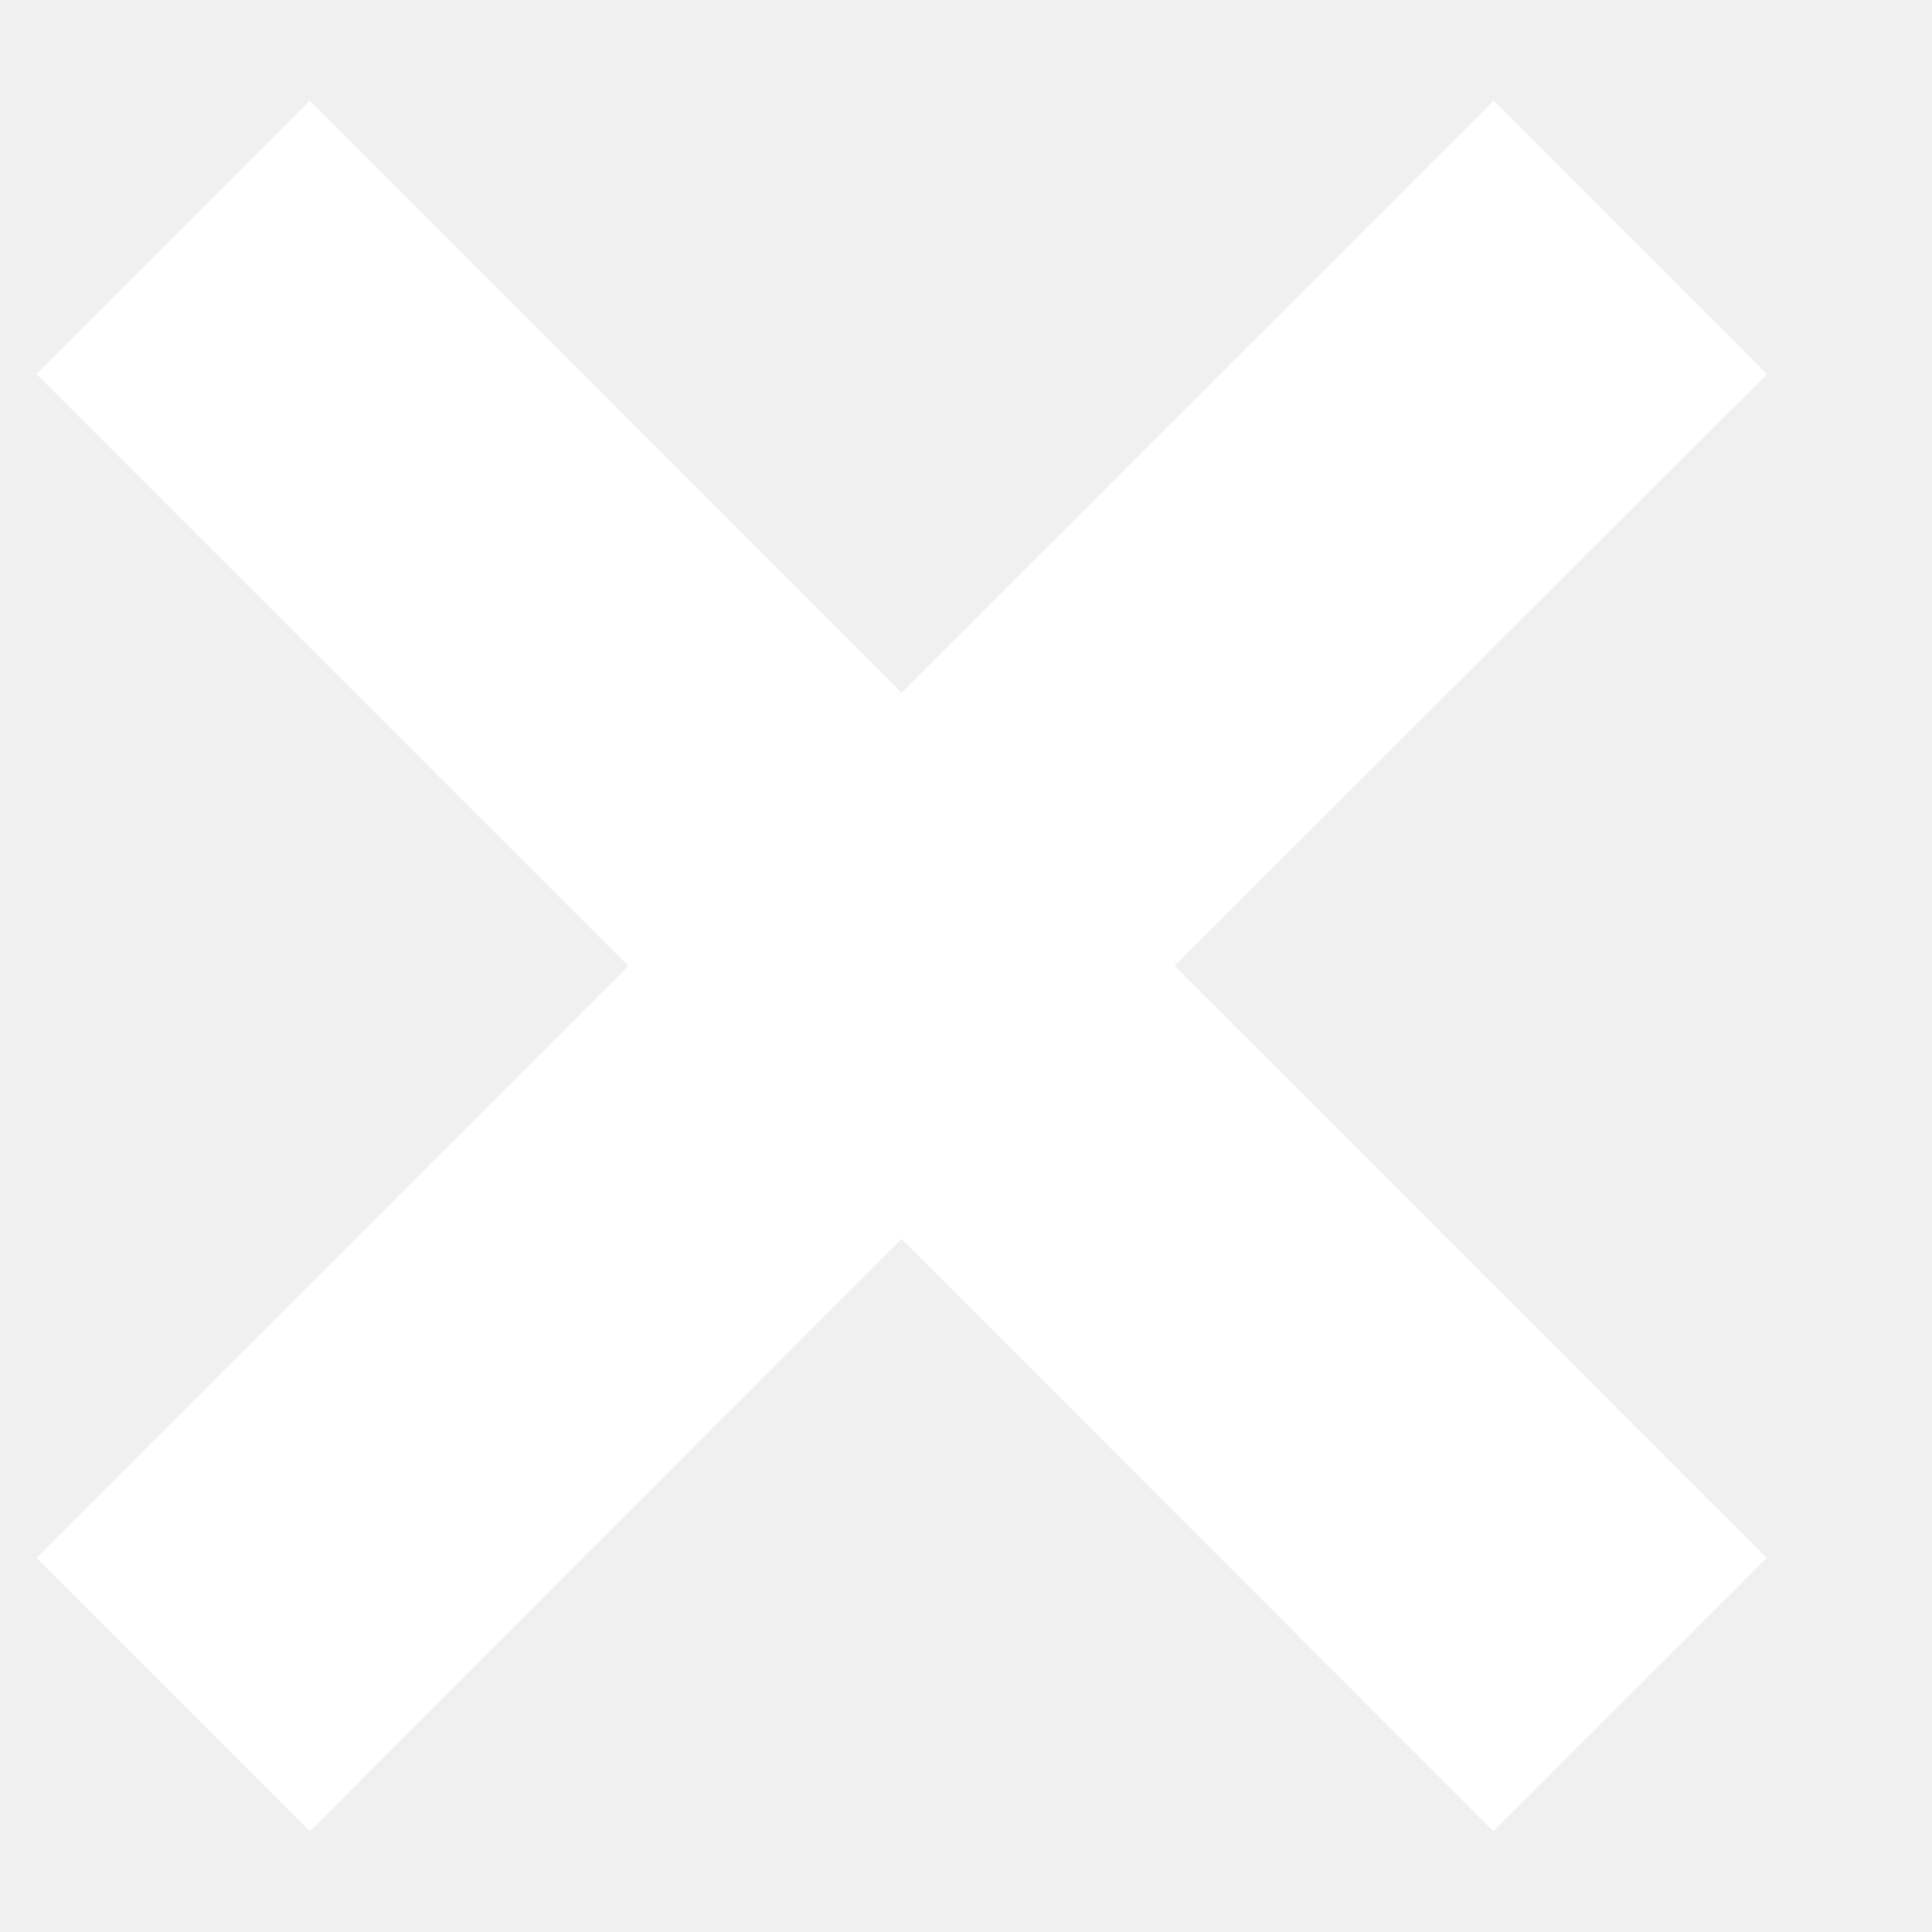
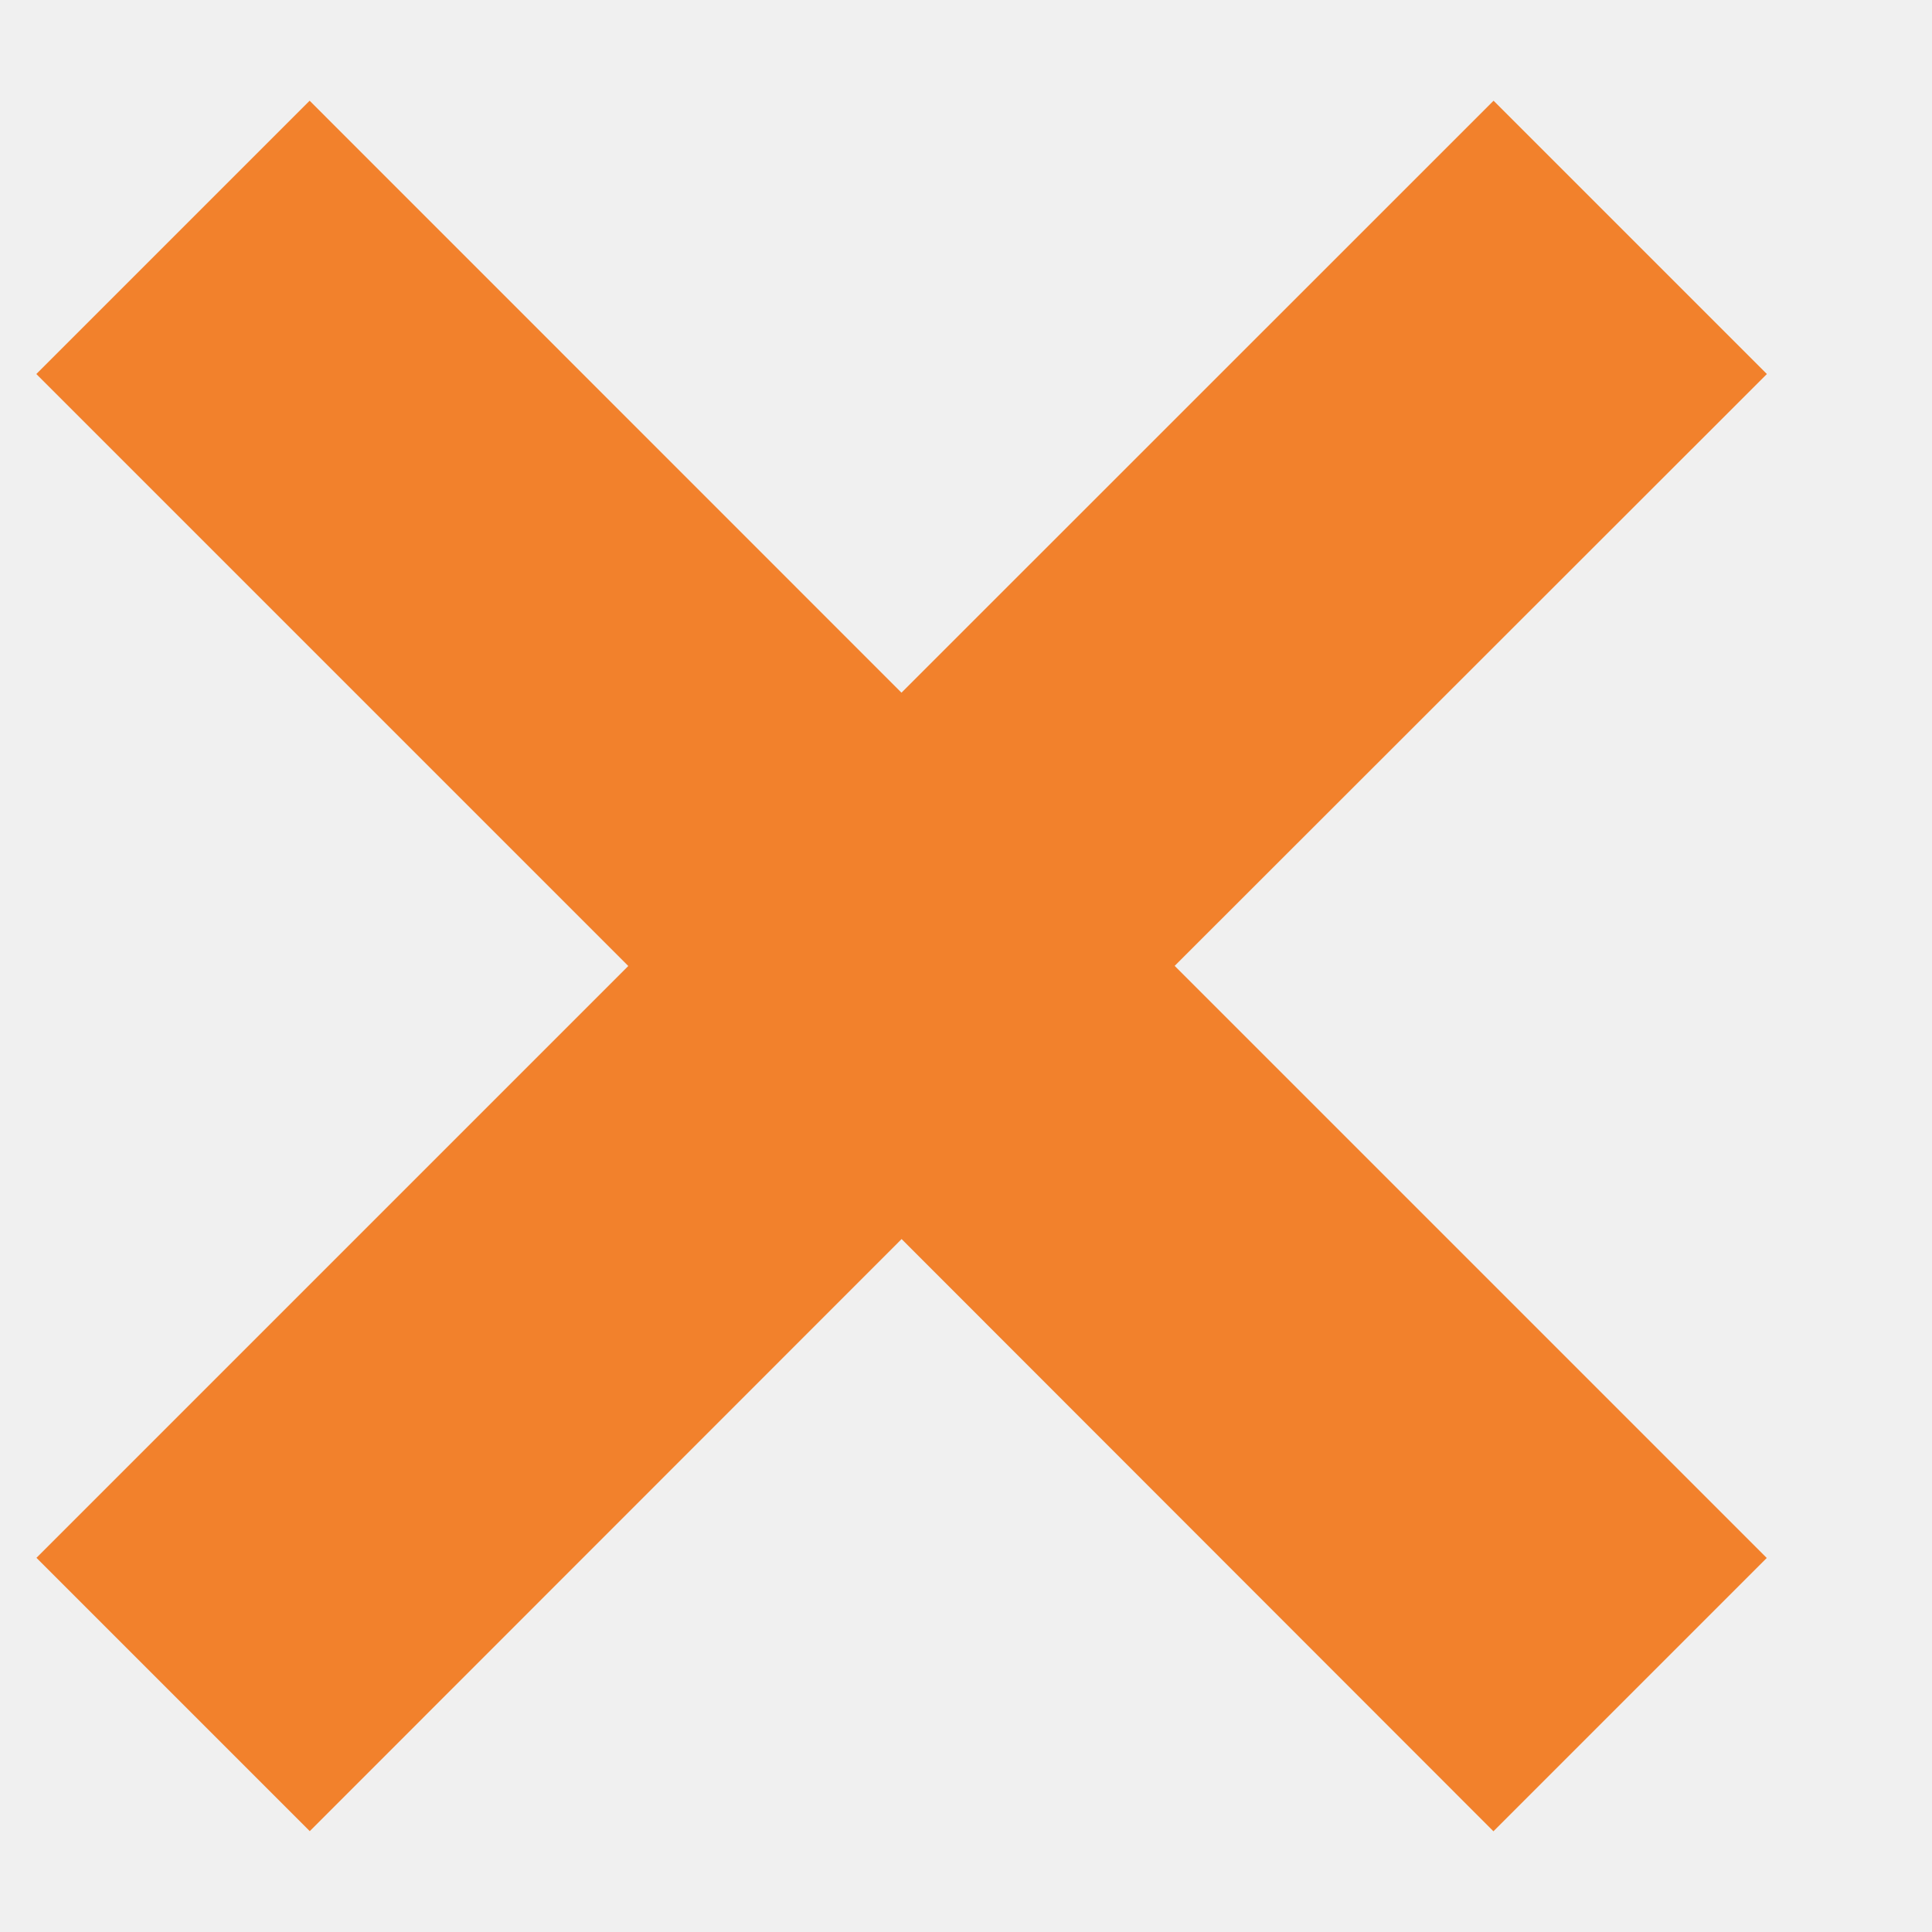
<svg xmlns="http://www.w3.org/2000/svg" width="15" height="15">
-   <path d="m11.596.782 2.122 2.122L9.12 7.499l4.597 4.597-2.122 2.122L7 9.62l-4.595 4.597-2.122-2.122L4.878 7.5.282 2.904 2.404.782l4.595 4.596L11.596.782Z" fill="#fff" fill-rule="evenodd" />
+   <path d="m11.596.782 2.122 2.122L9.12 7.499l4.597 4.597-2.122 2.122L7 9.62l-4.595 4.597-2.122-2.122L4.878 7.5.282 2.904 2.404.782l4.595 4.596L11.596.782Z" fill="#f2812c" fill-rule="evenodd" />
</svg>
